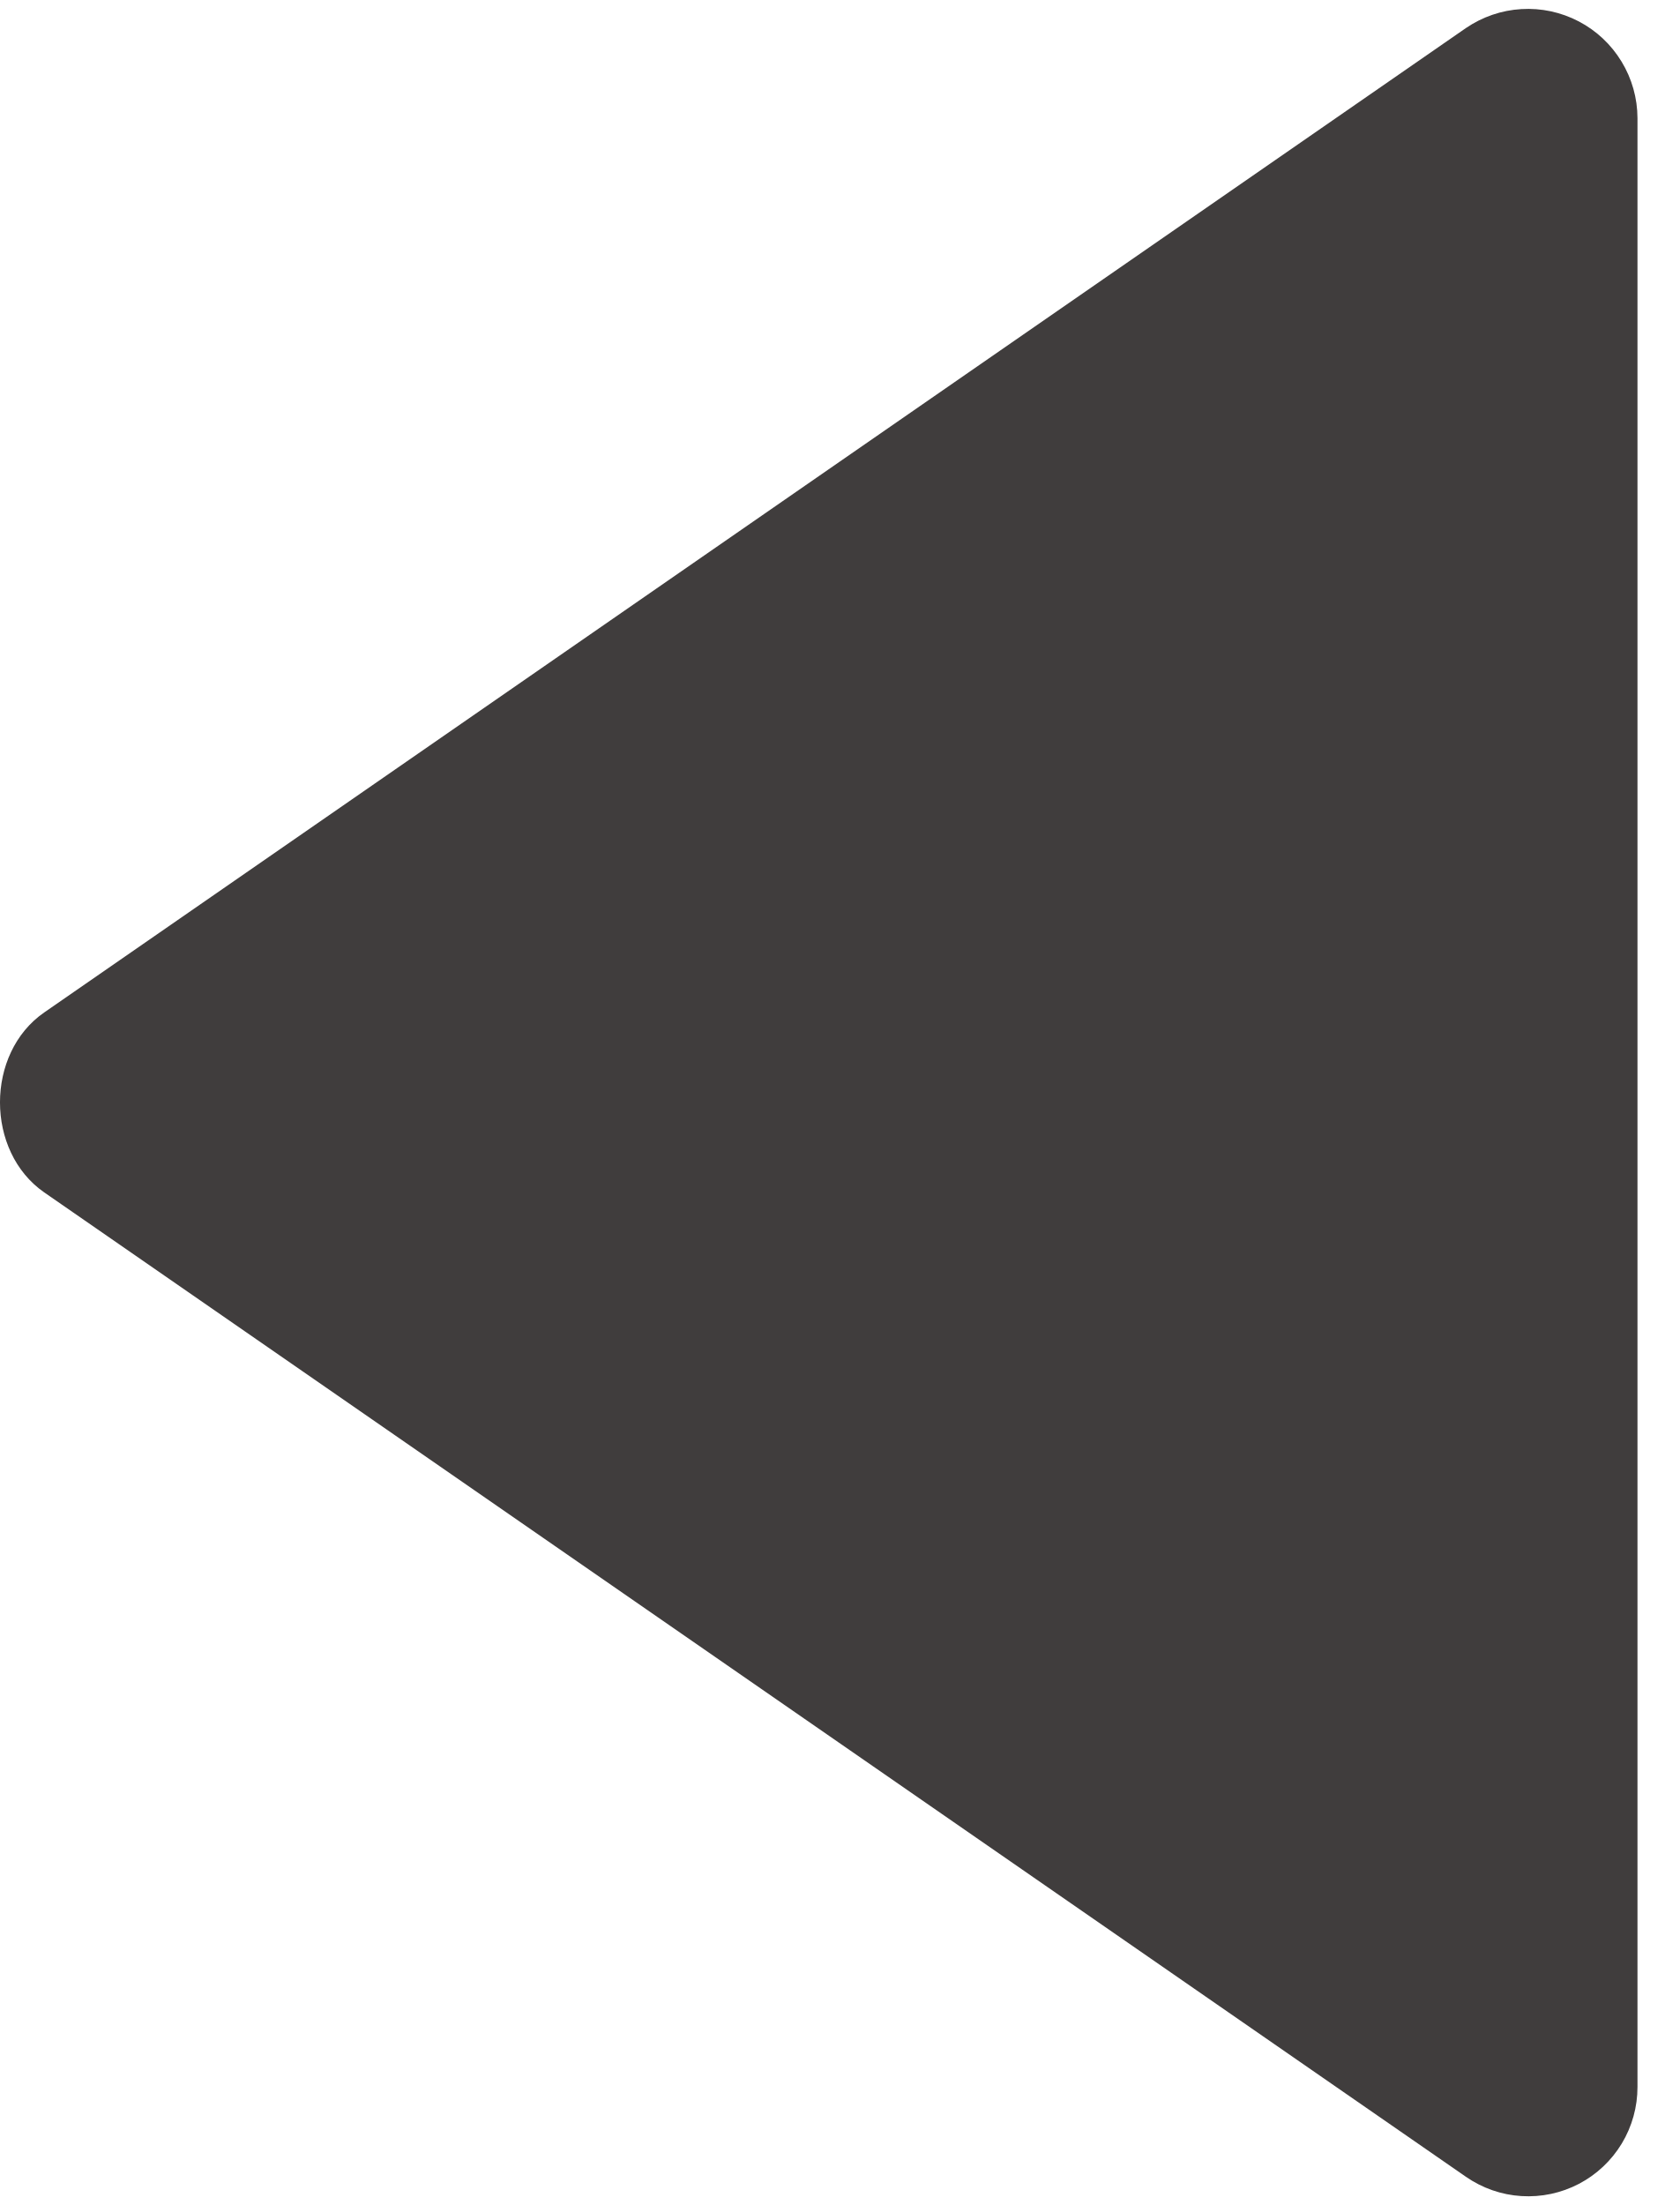
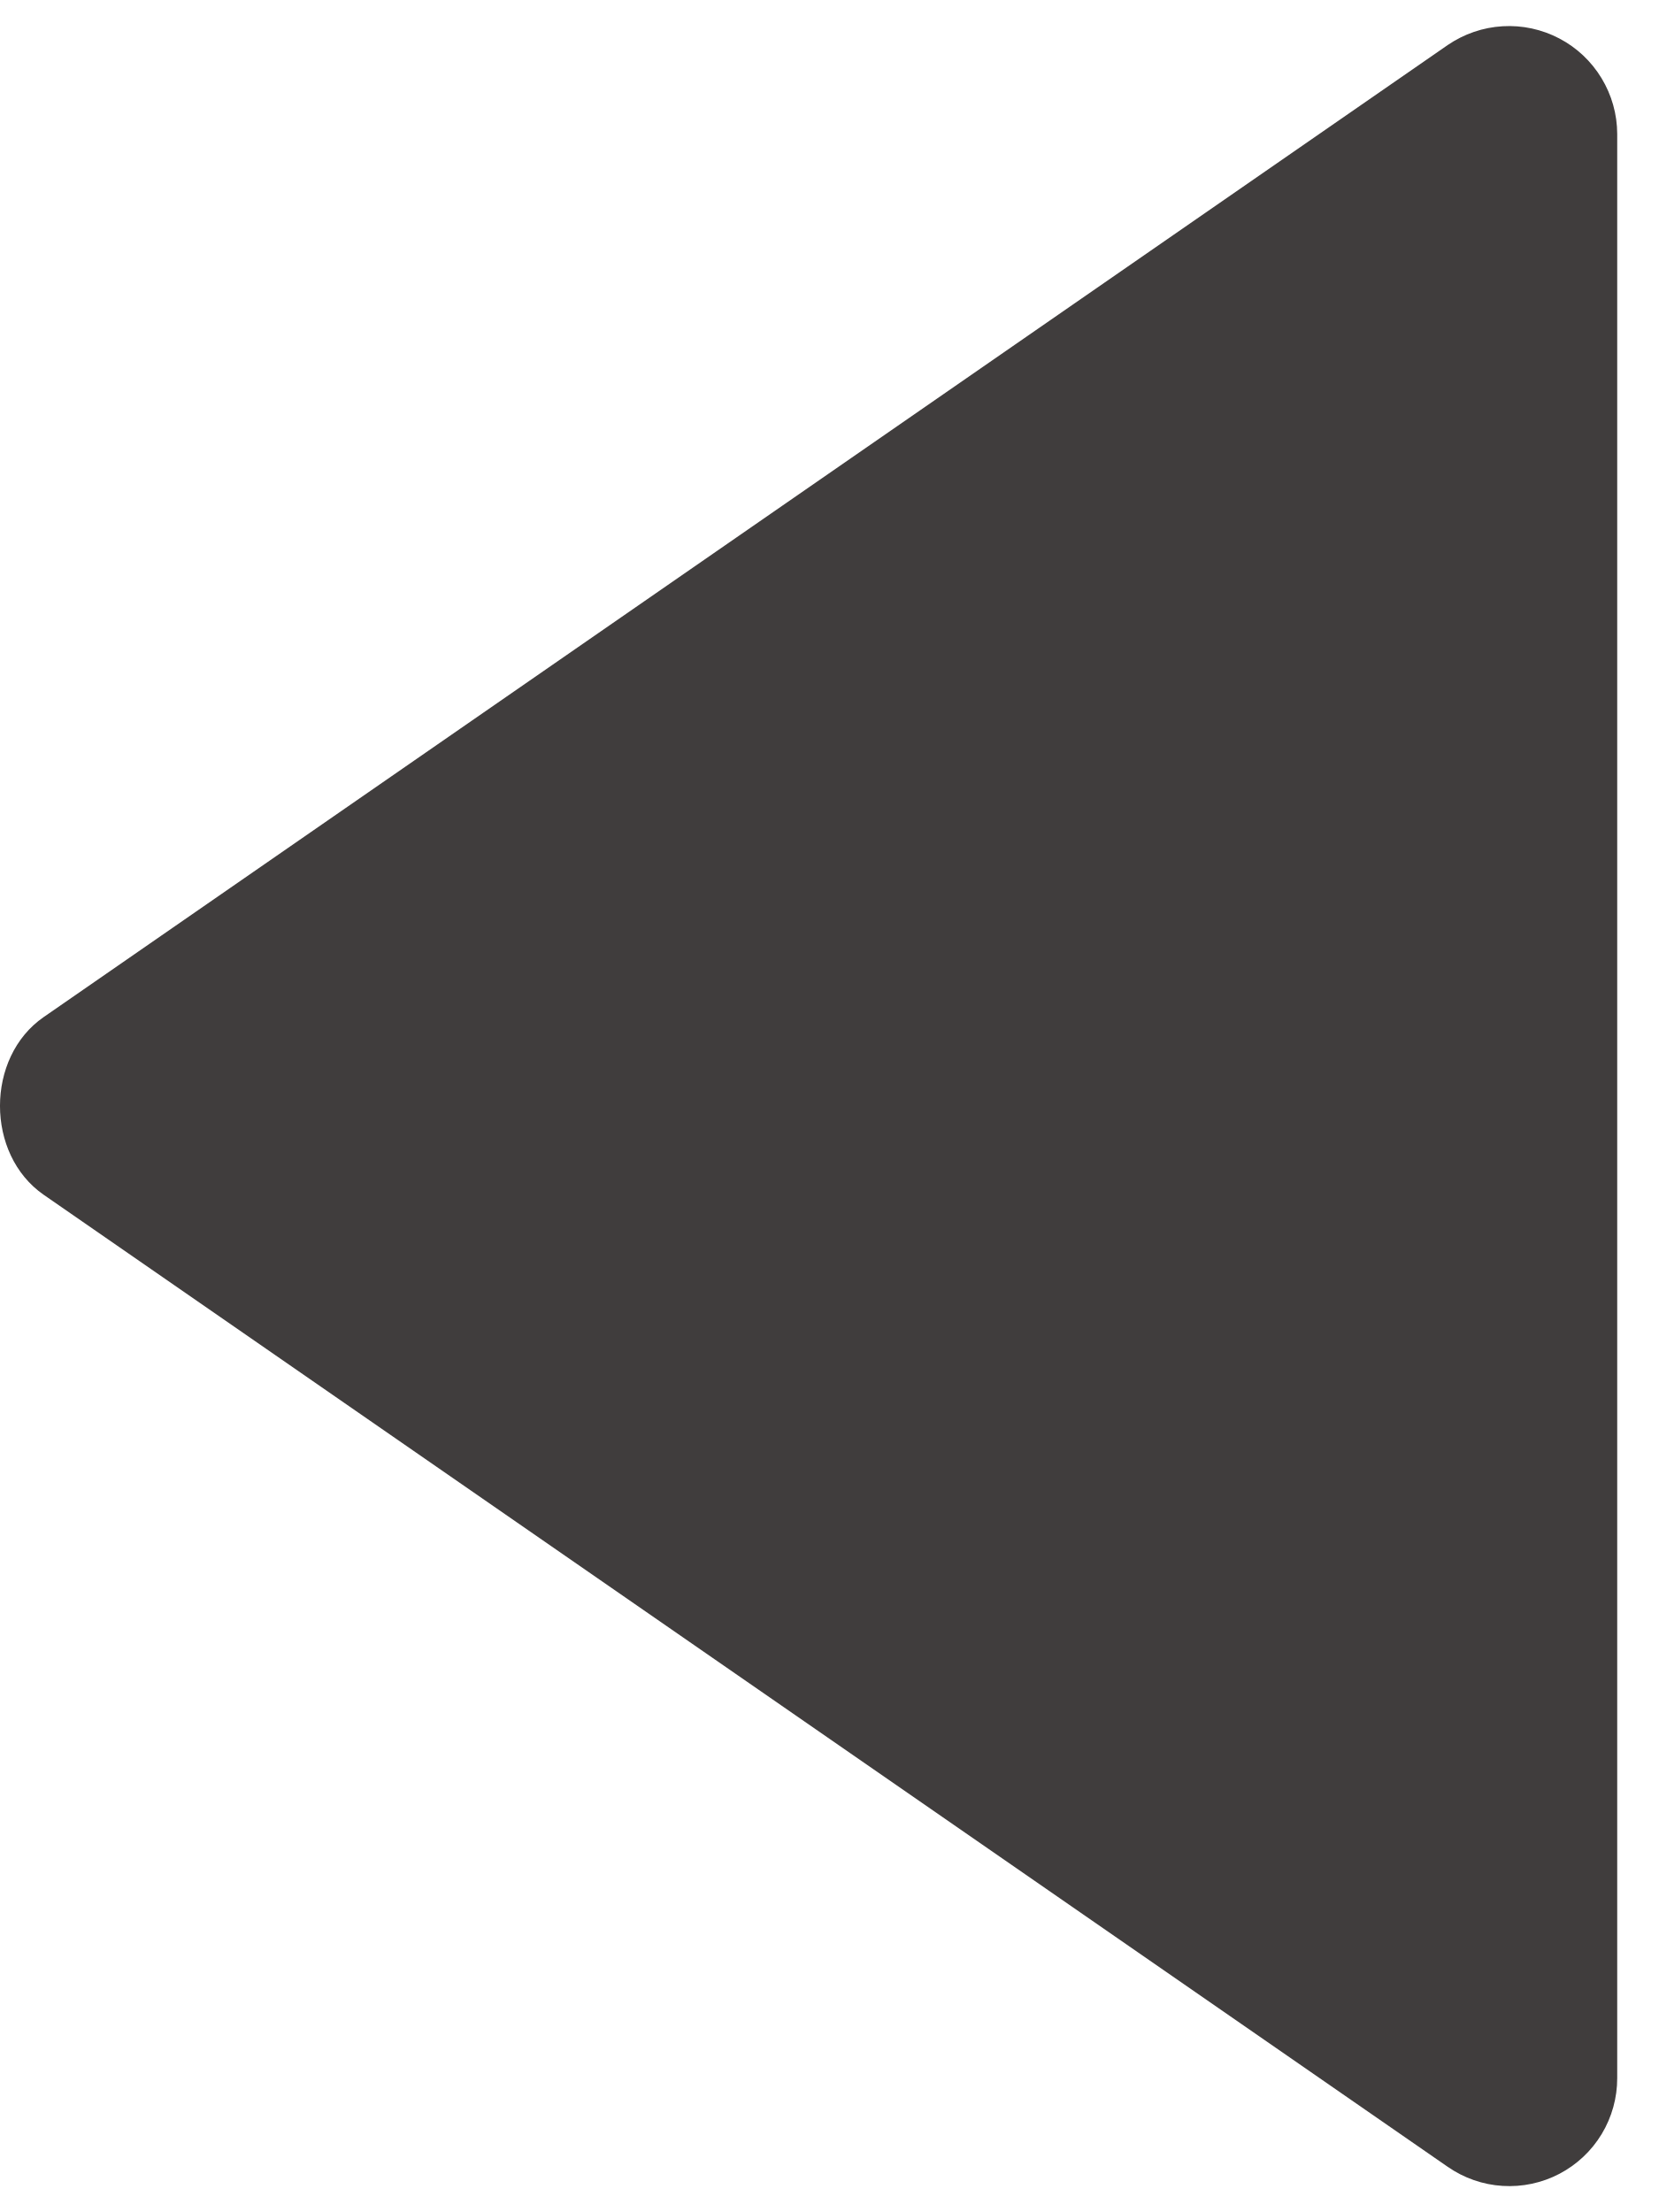
- <svg xmlns="http://www.w3.org/2000/svg" width="32" height="42" viewBox="0 0 32 42" fill="none">
+ <svg xmlns="http://www.w3.org/2000/svg" width="33" height="44" viewBox="0 0 32 42" fill="none">
  <path d="M31.194 39.75L31.194 2.25C31.193 1.87 31.088 1.498 30.891 1.174C30.694 0.849 30.413 0.584 30.076 0.408C29.74 0.232 29.362 0.15 28.983 0.173C28.604 0.195 28.239 0.321 27.925 0.535L0.842 19.285C-0.281 20.062 -0.281 21.933 0.842 22.712L27.925 41.462C28.238 41.679 28.604 41.807 28.983 41.83C29.363 41.854 29.742 41.773 30.079 41.597C30.416 41.42 30.698 41.155 30.895 40.829C31.091 40.504 31.195 40.13 31.194 39.75Z" fill="#403D3D" />
</svg>
